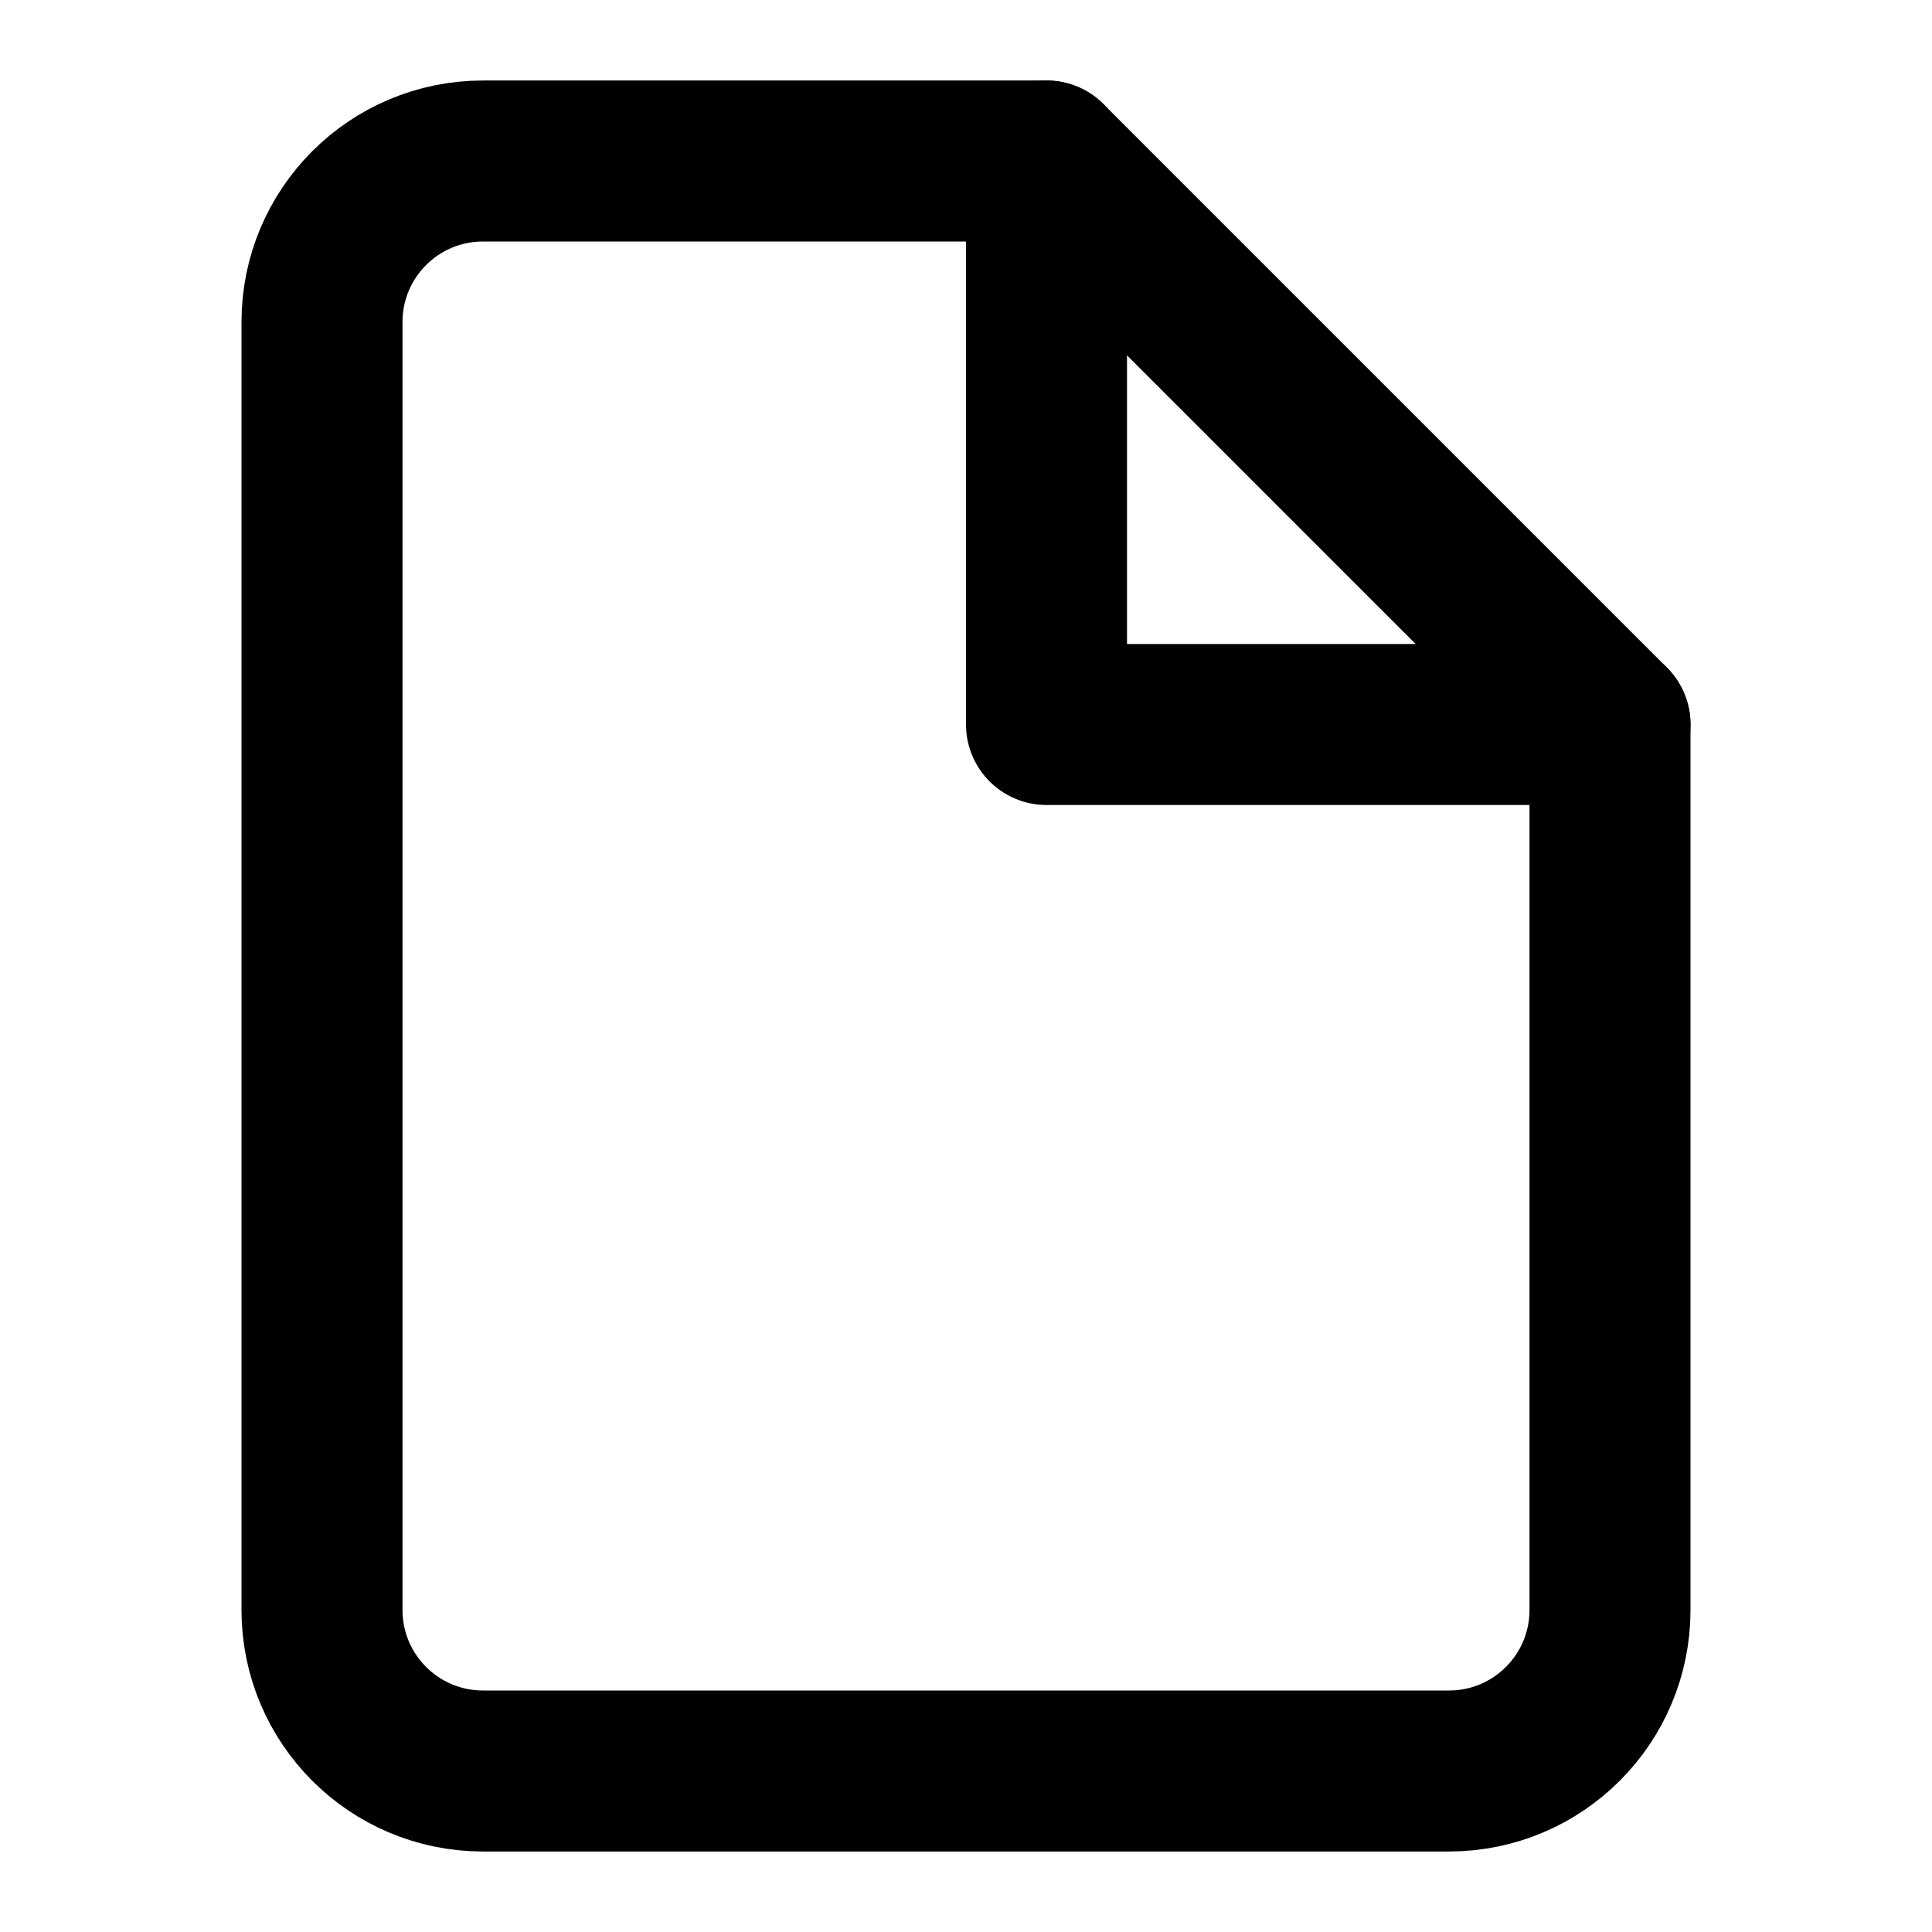
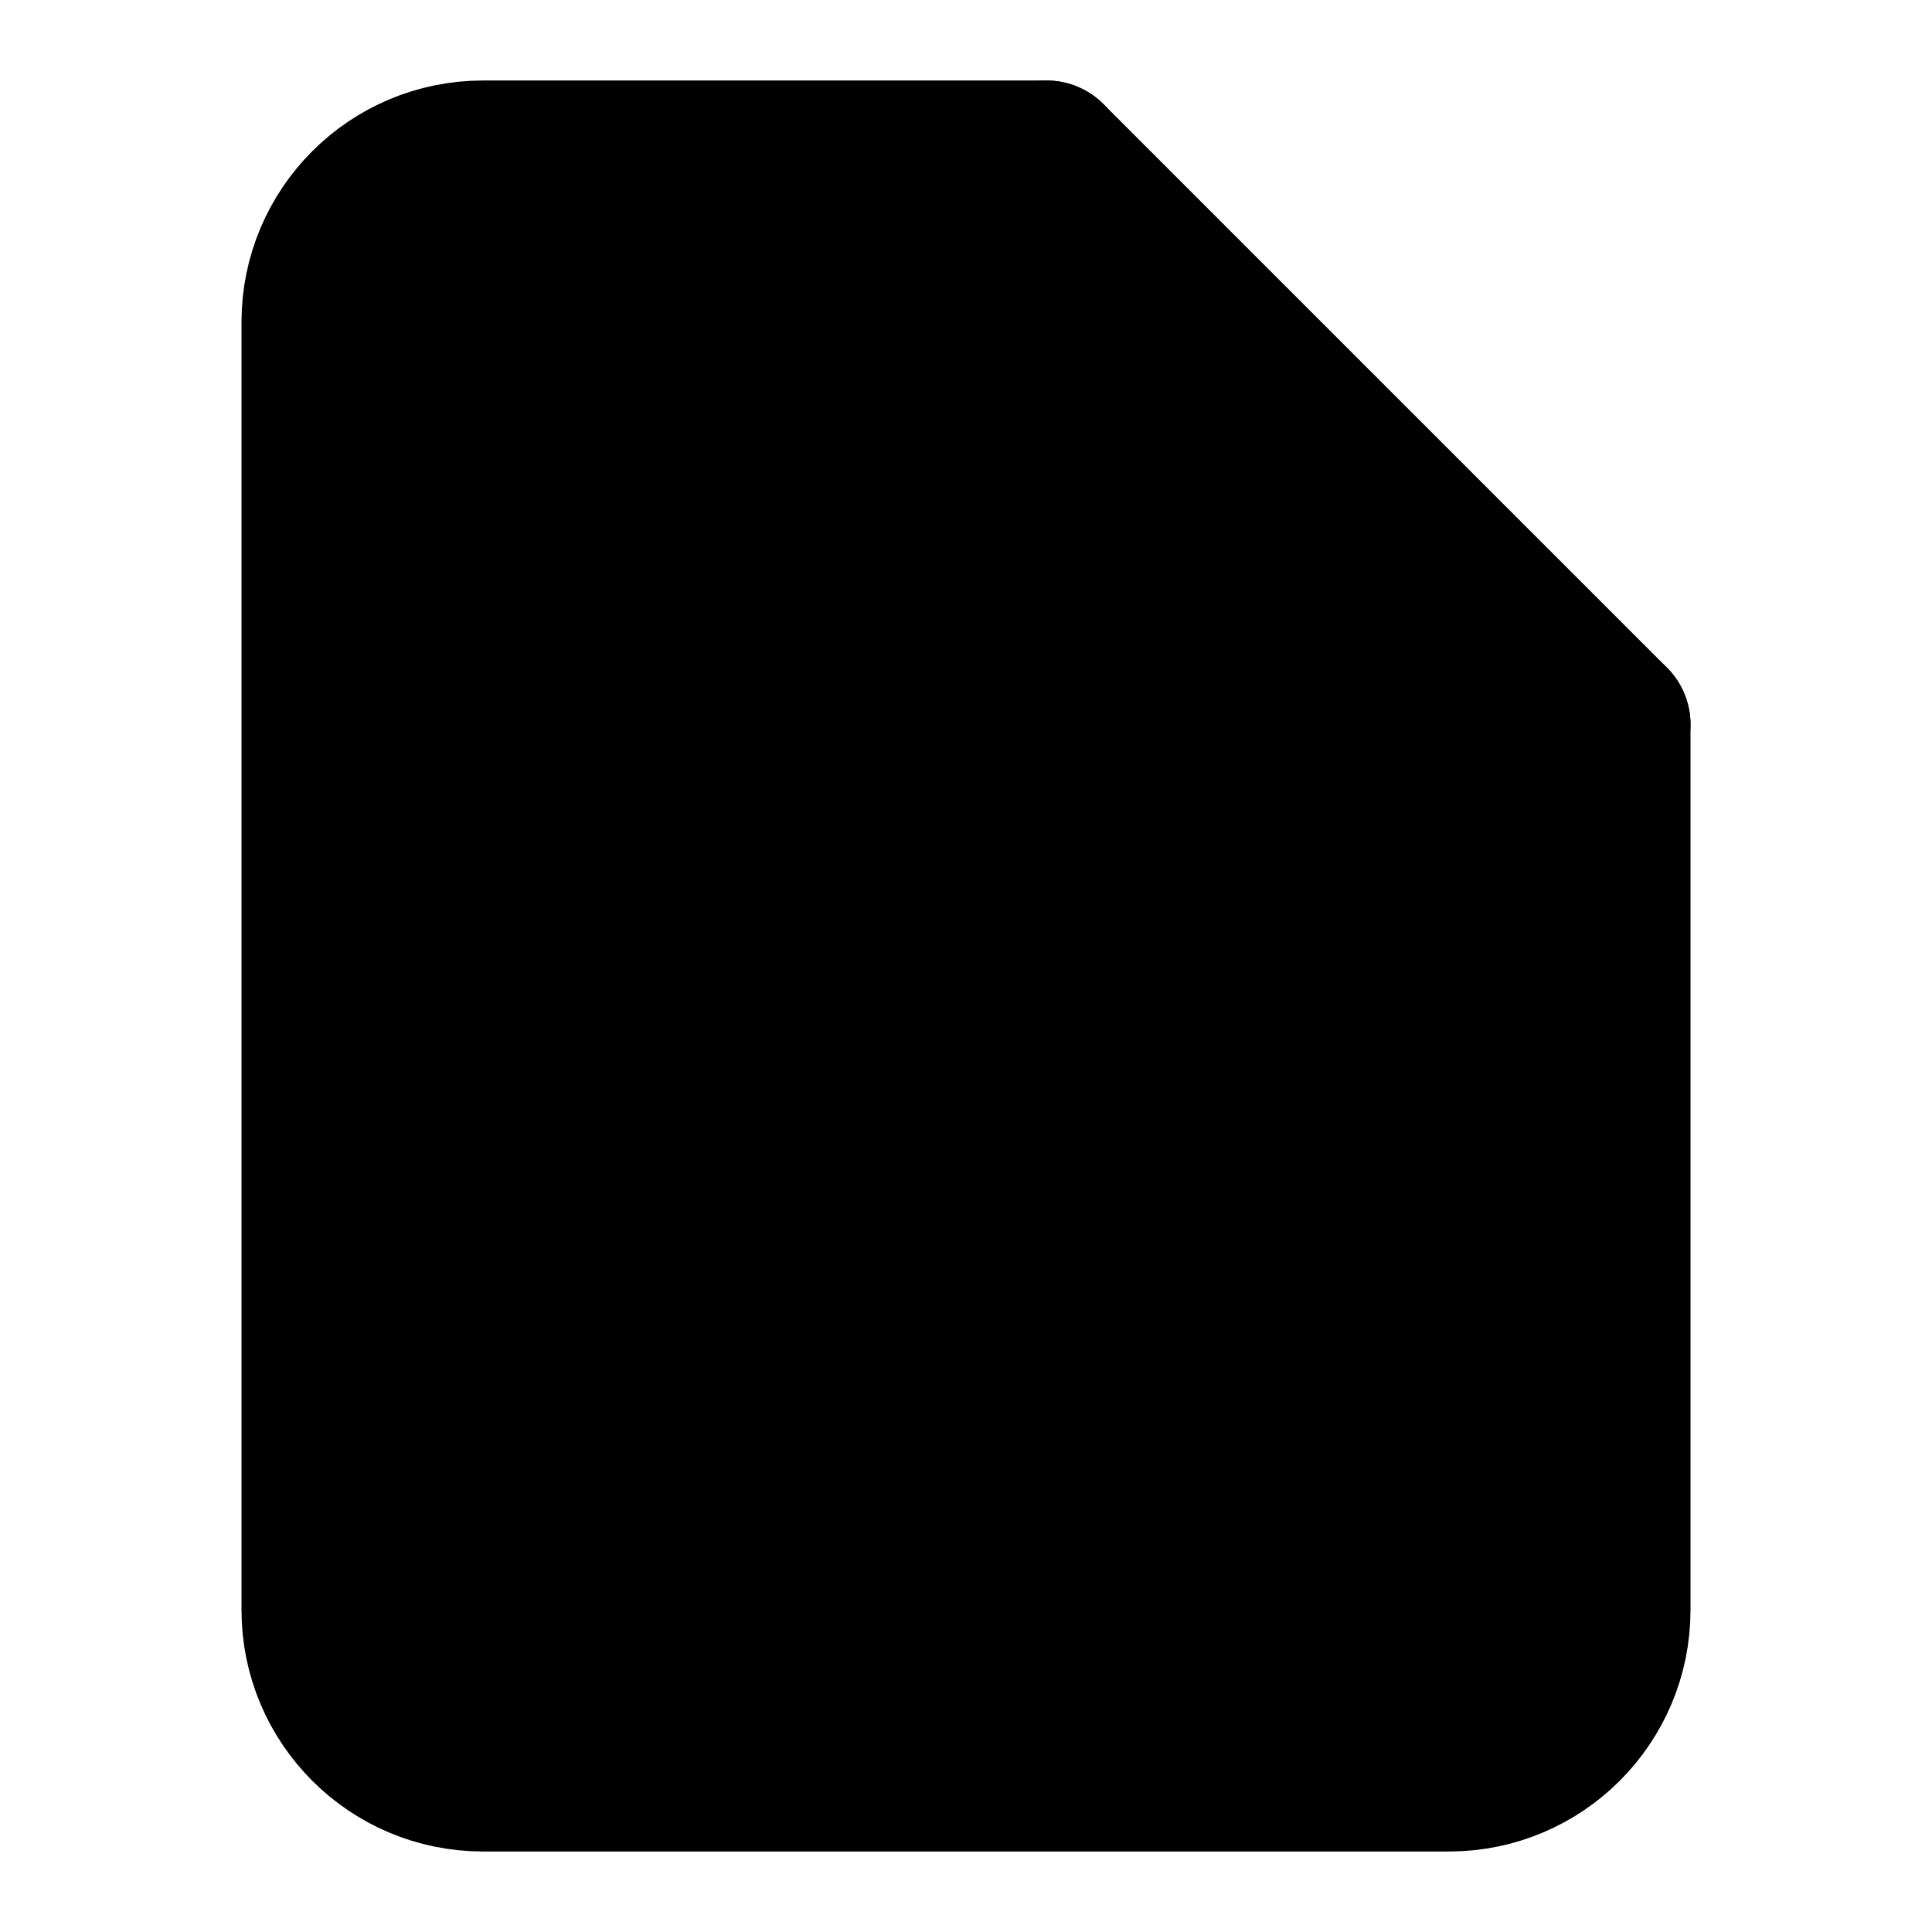
- <svg xmlns="http://www.w3.org/2000/svg" width="24" height="24" viewBox="0 0 24 24" fill="none" stroke="currentColor" stroke-width="2" stroke-linecap="round" stroke-linejoin="round" class="feather feather-file">
+ <svg xmlns="http://www.w3.org/2000/svg" width="24" height="24" viewBox="0 0 24 24" stroke="currentColor" stroke-width="2" stroke-linecap="round" stroke-linejoin="round" class="feather feather-file">
  <path d="M13 2H6a2 2 0 0 0-2 2v16a2 2 0 0 0 2 2h12a2 2 0 0 0 2-2V9z" />
  <polyline points="13 2 13 9 20 9" />
</svg>
